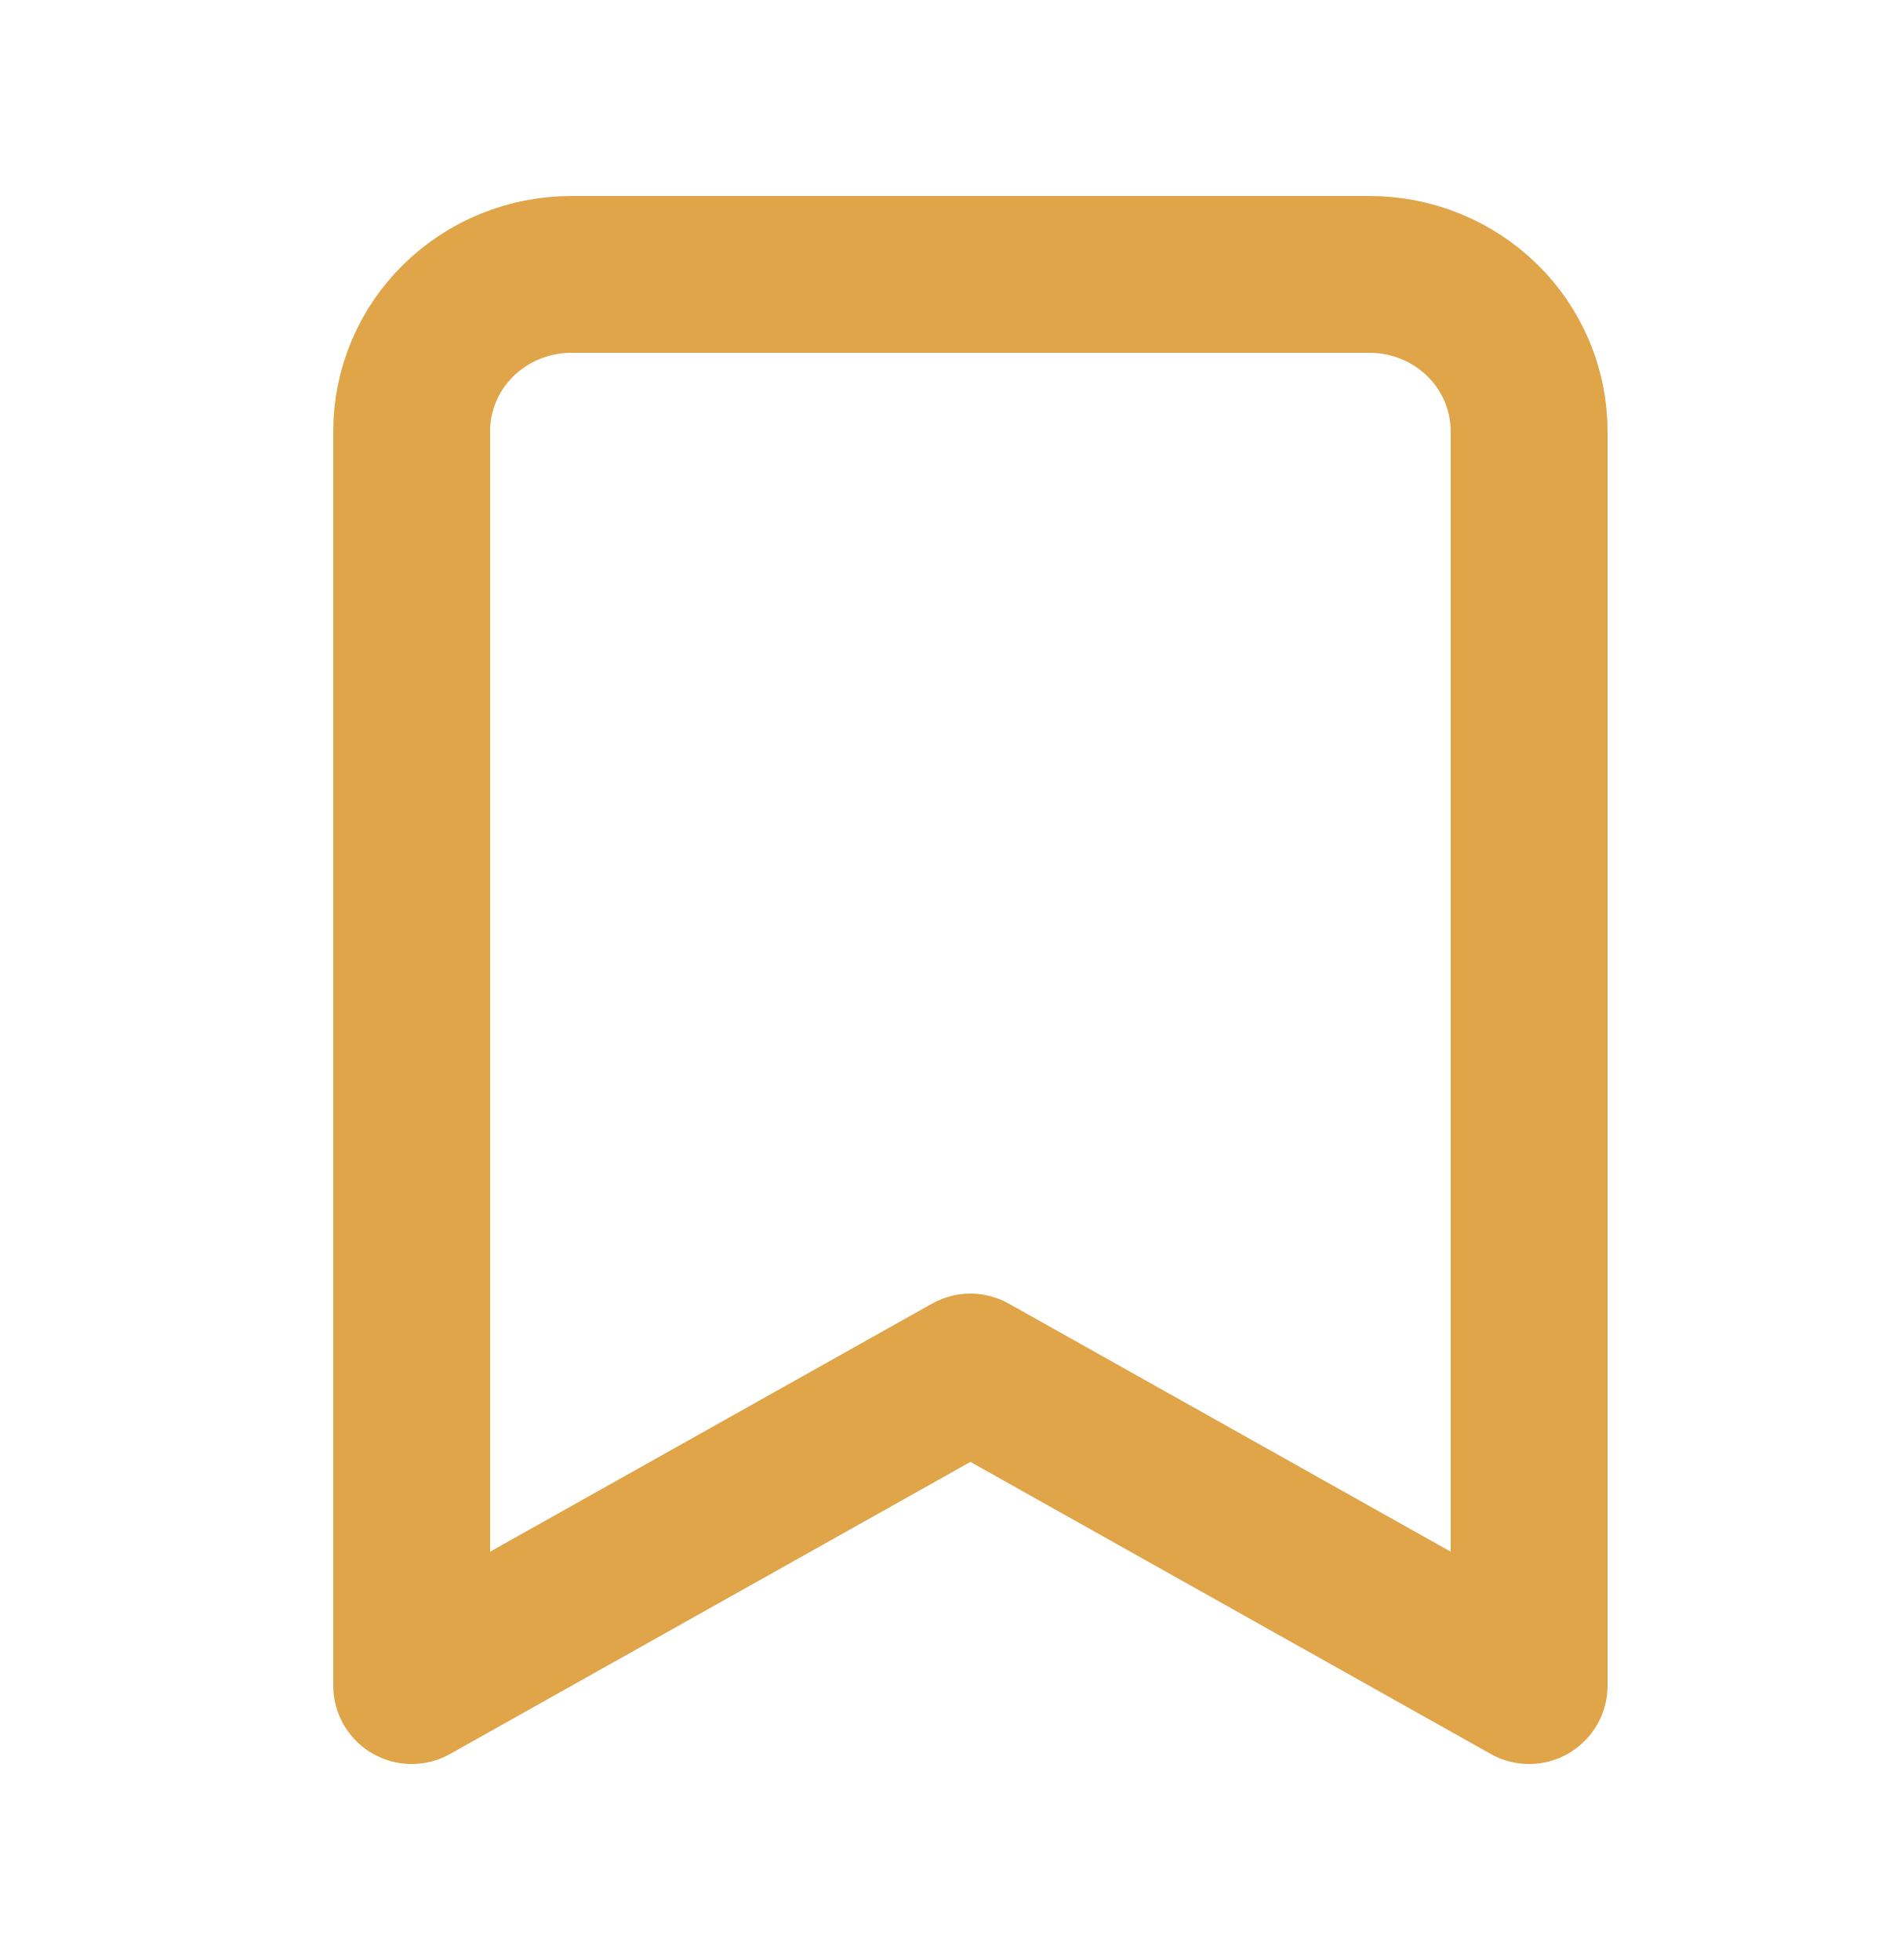
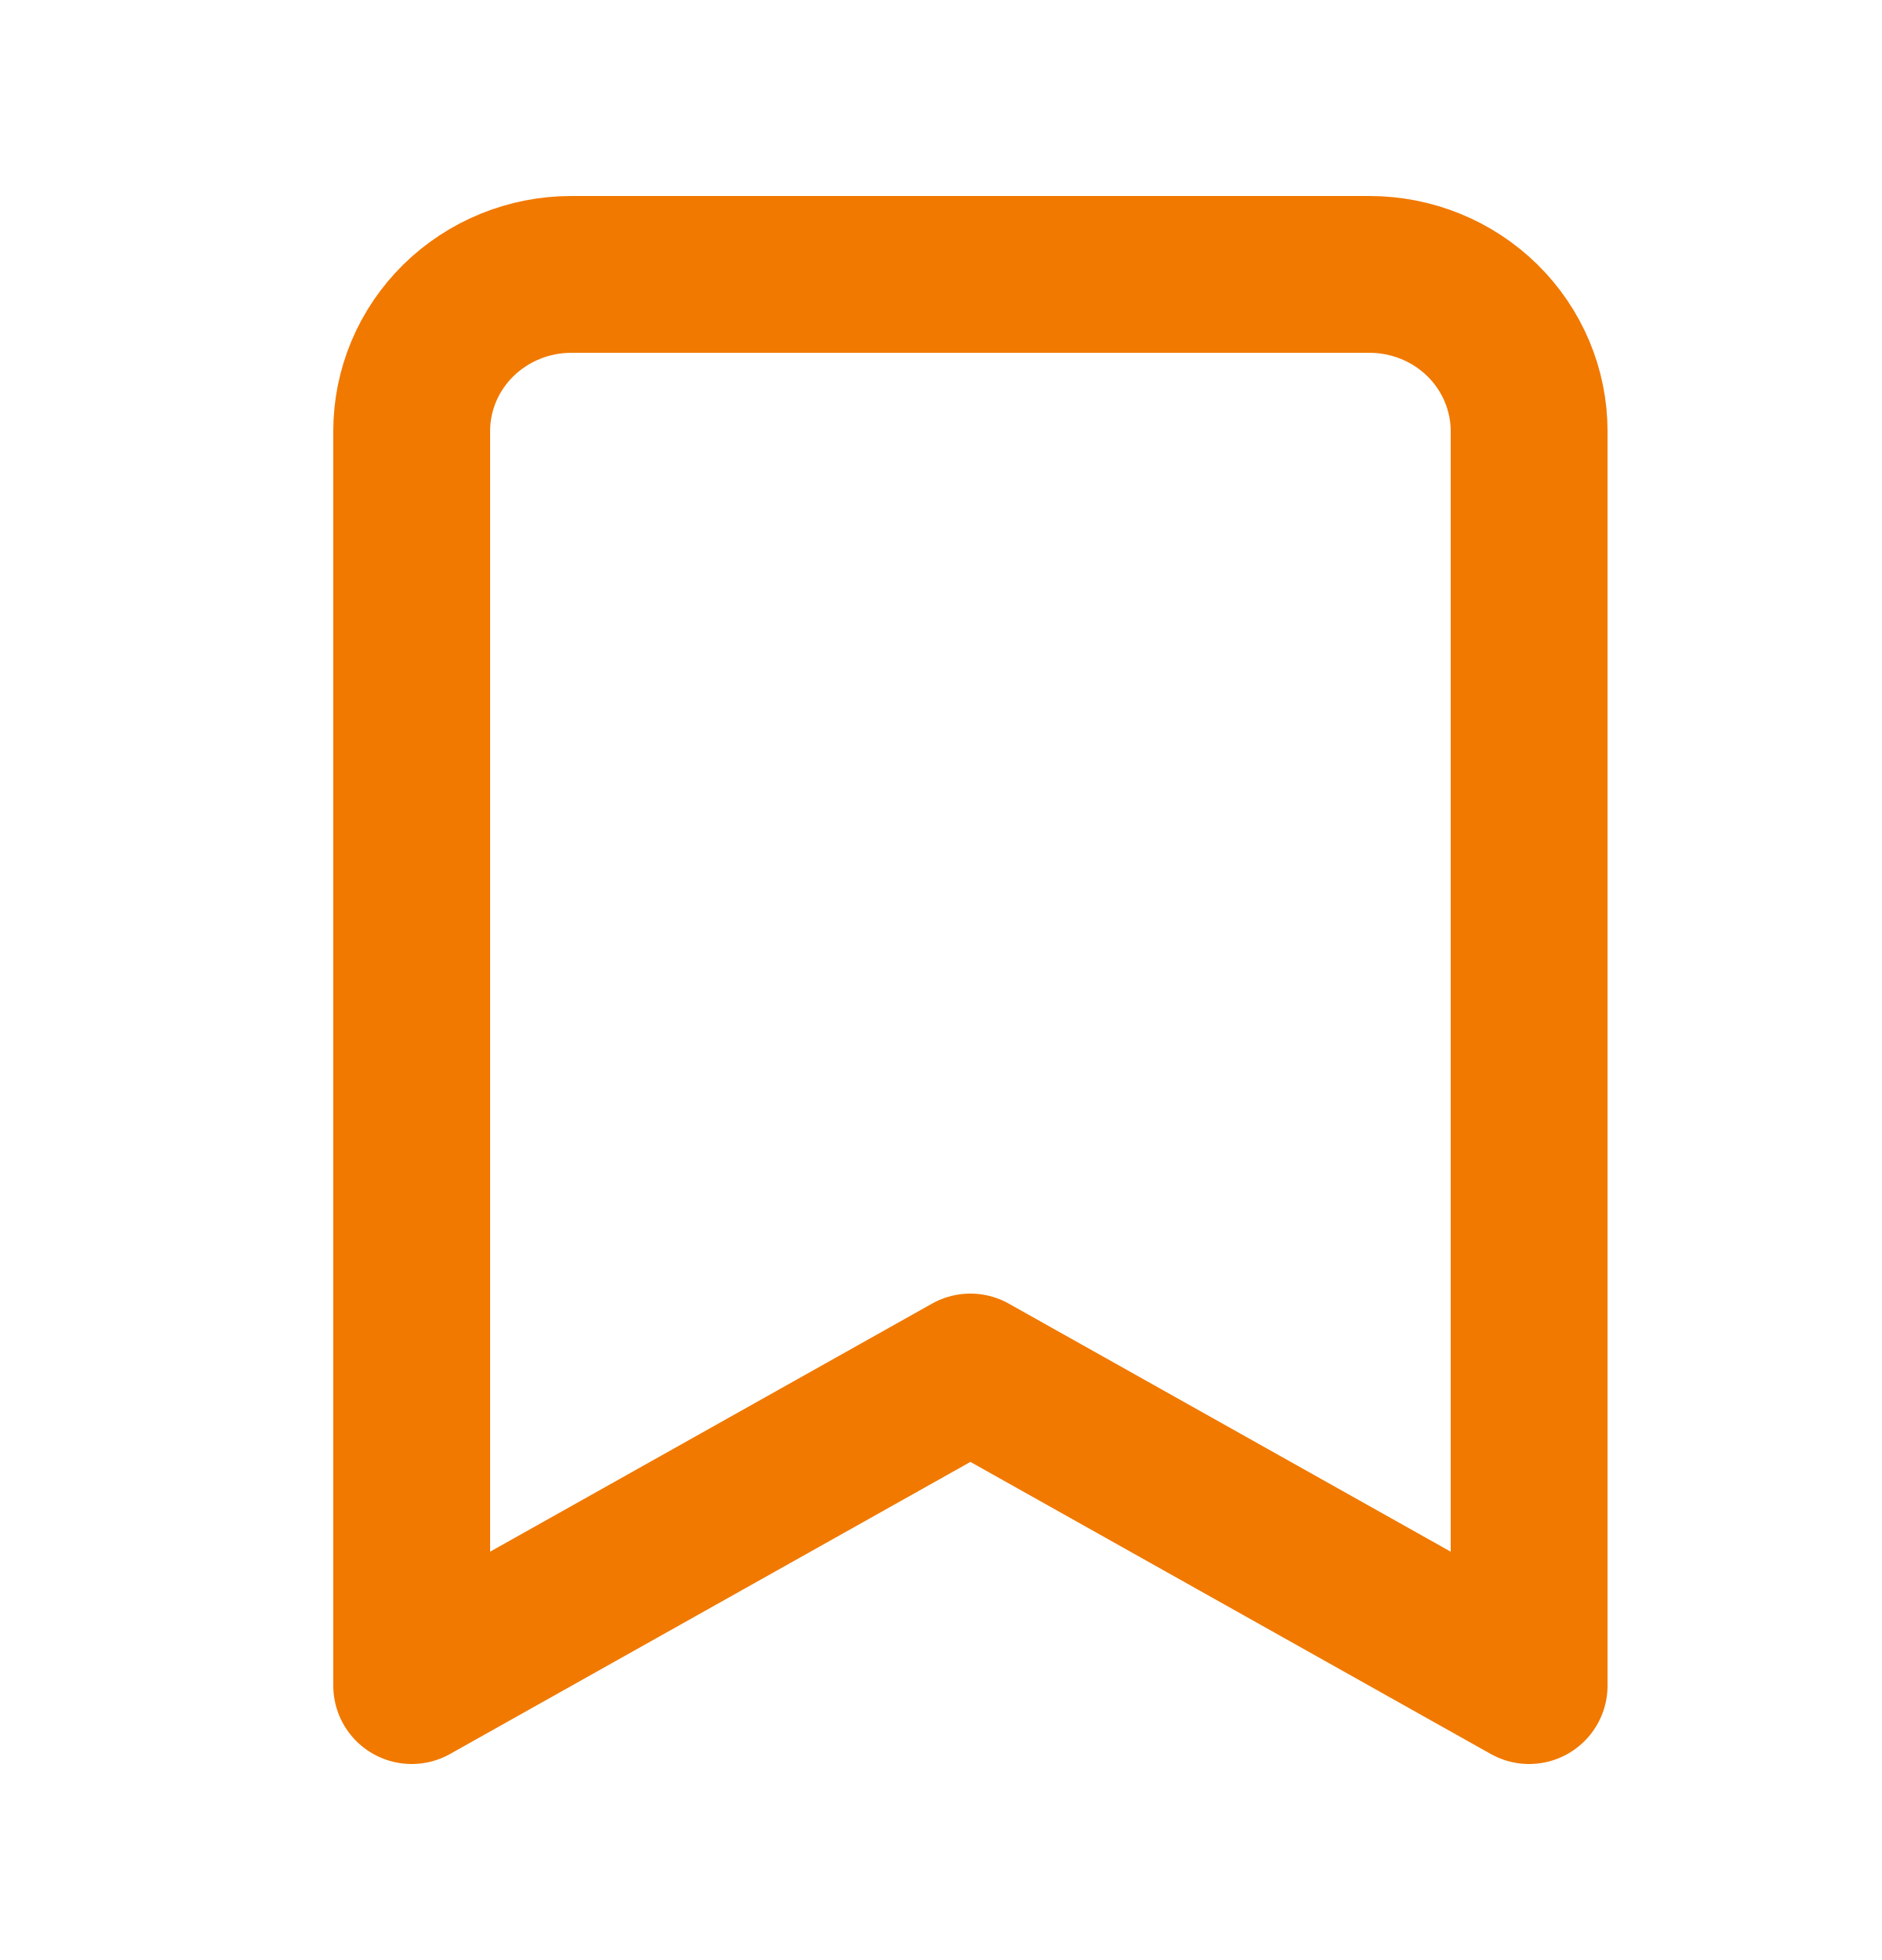
<svg xmlns="http://www.w3.org/2000/svg" width="24" height="25" viewBox="0 0 24 25" fill="none">
-   <path d="M19.5 21.5L12.375 17.5L5.25 21.5V5.5C5.25 4.97 5.464 4.461 5.846 4.086C6.228 3.711 6.746 3.5 7.286 3.5H17.464C18.004 3.5 18.522 3.711 18.904 4.086C19.285 4.461 19.5 4.97 19.5 5.5V21.5Z" stroke="#E0A449" stroke-width="2" stroke-linecap="round" stroke-linejoin="round" />
+   <path d="M19.5 21.5L12.375 17.5L5.25 21.5V5.5C5.25 4.97 5.464 4.461 5.846 4.086C6.228 3.711 6.746 3.5 7.286 3.5H17.464C18.004 3.5 18.522 3.711 18.904 4.086C19.285 4.461 19.5 4.97 19.5 5.5V21.5Z" stroke="#f17900" stroke-width="2" stroke-linecap="round" stroke-linejoin="round" />
</svg>
